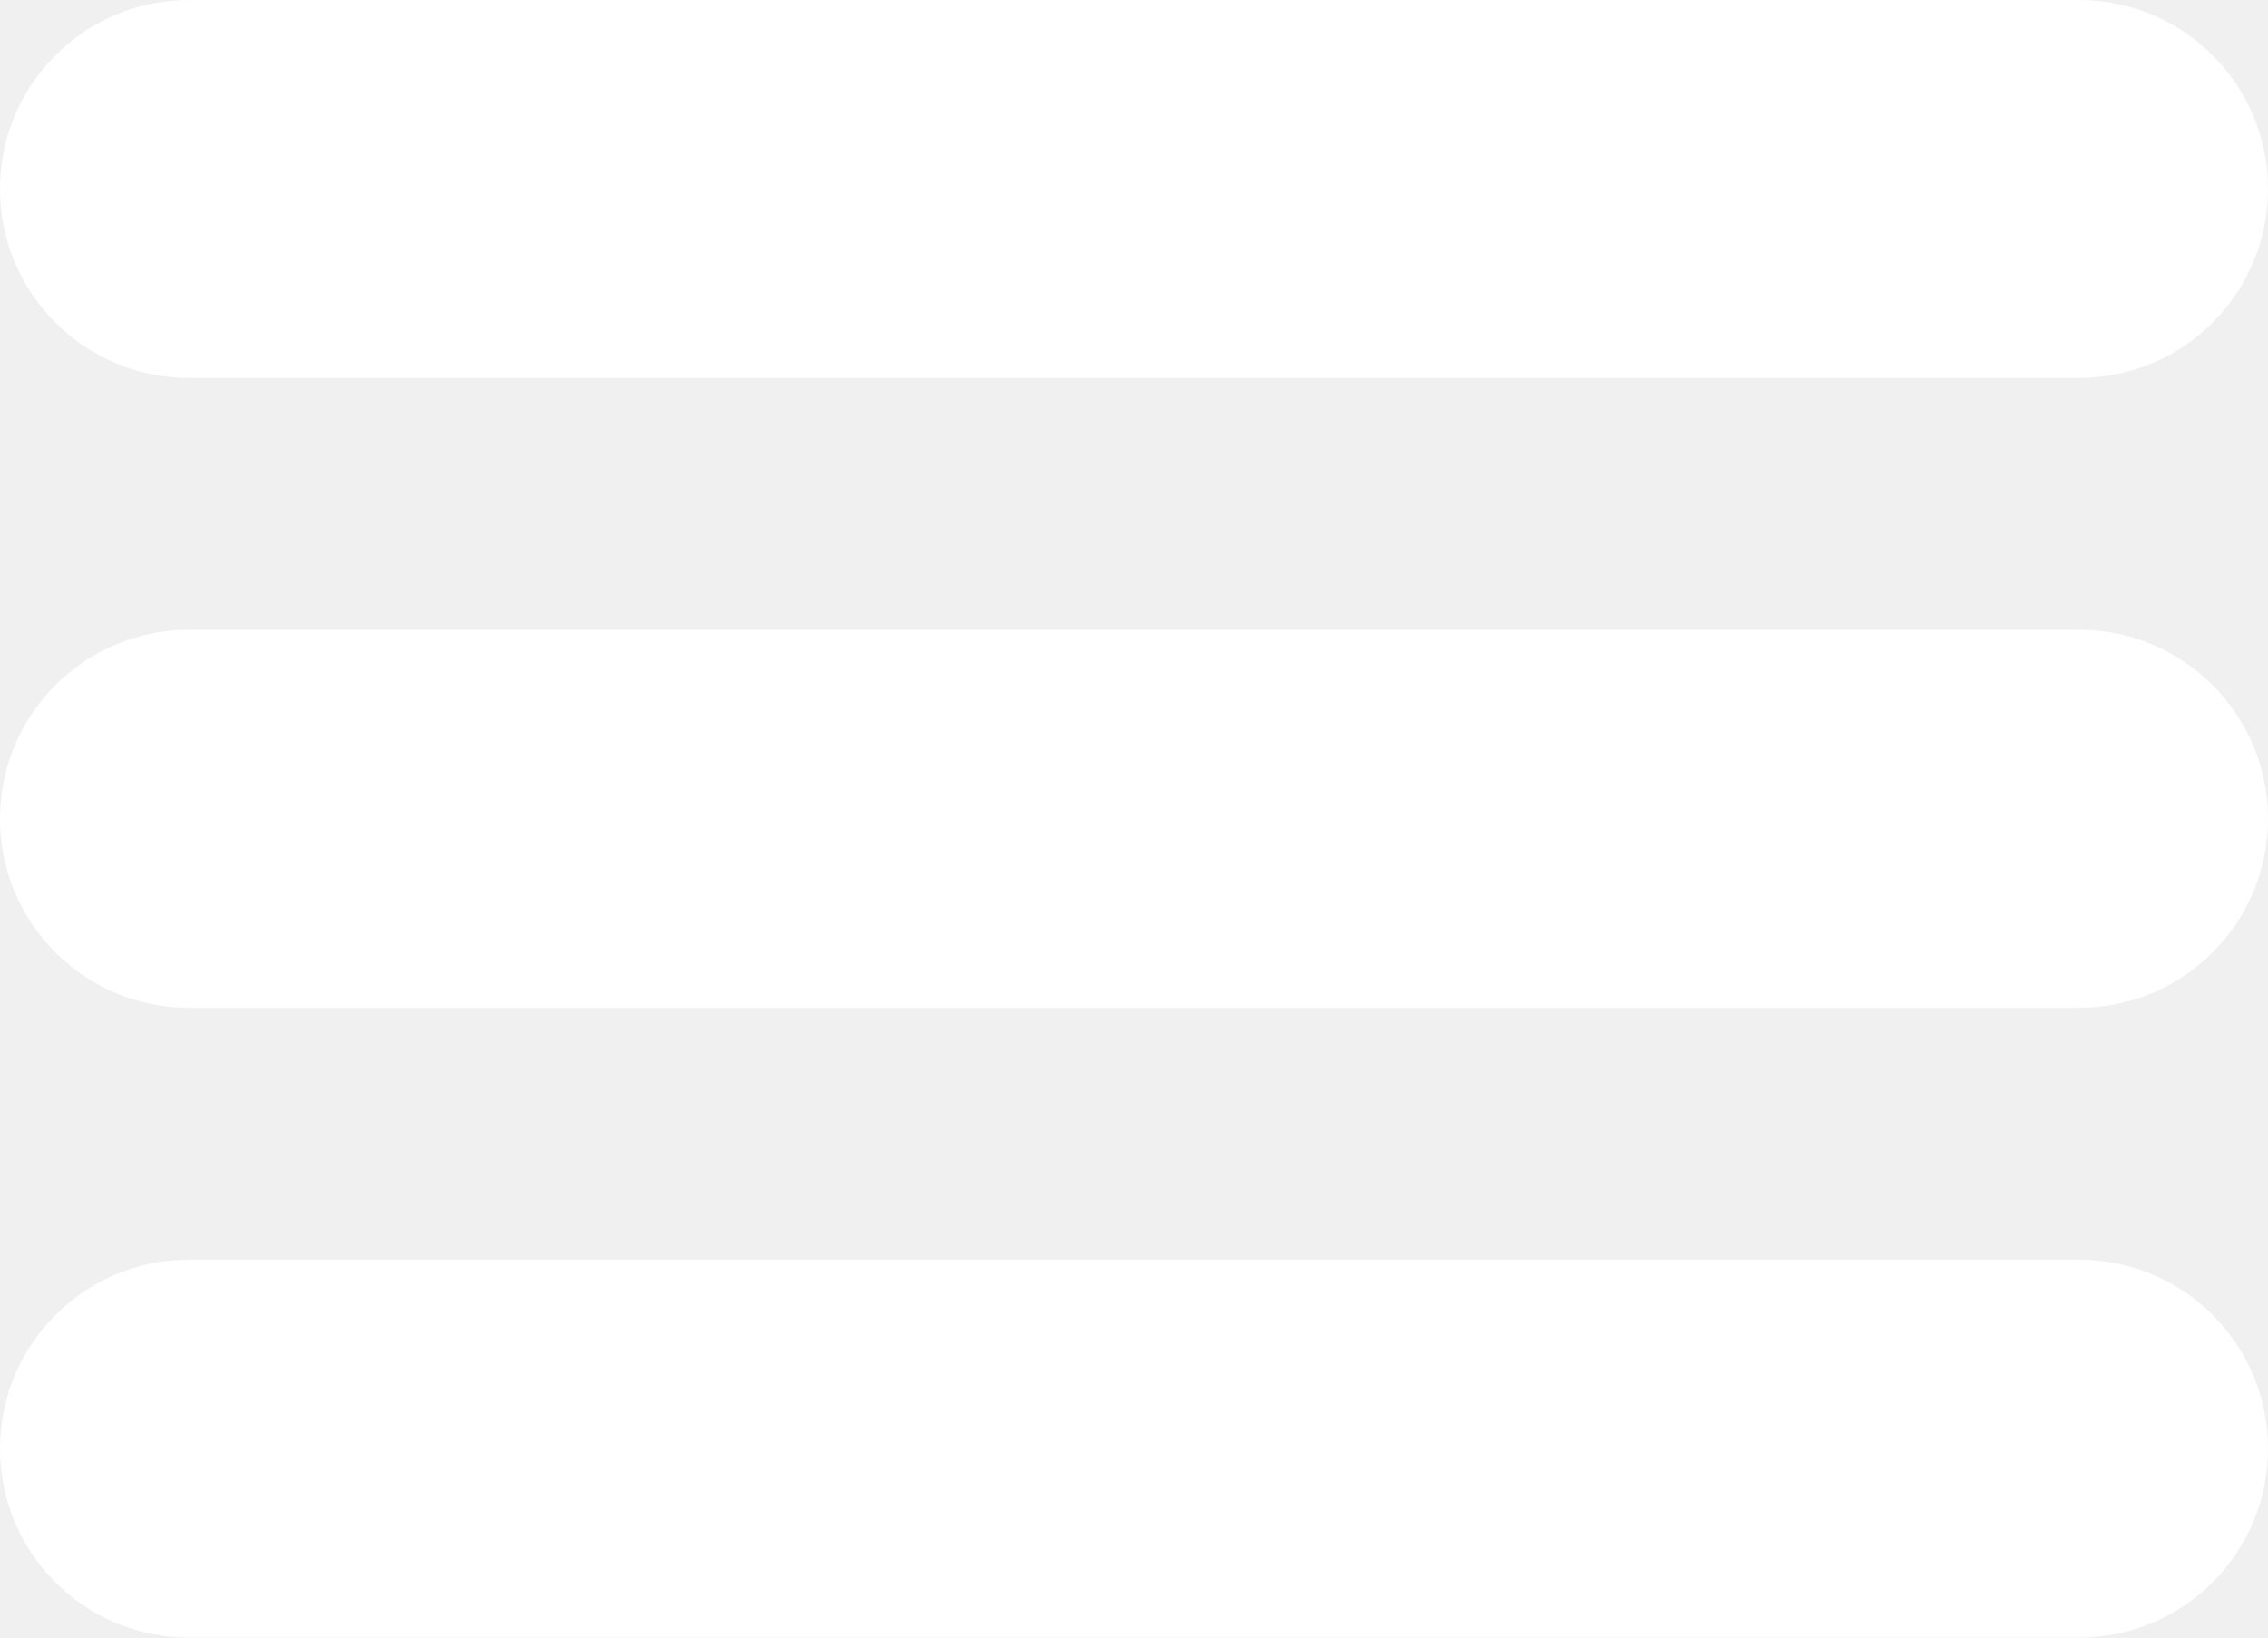
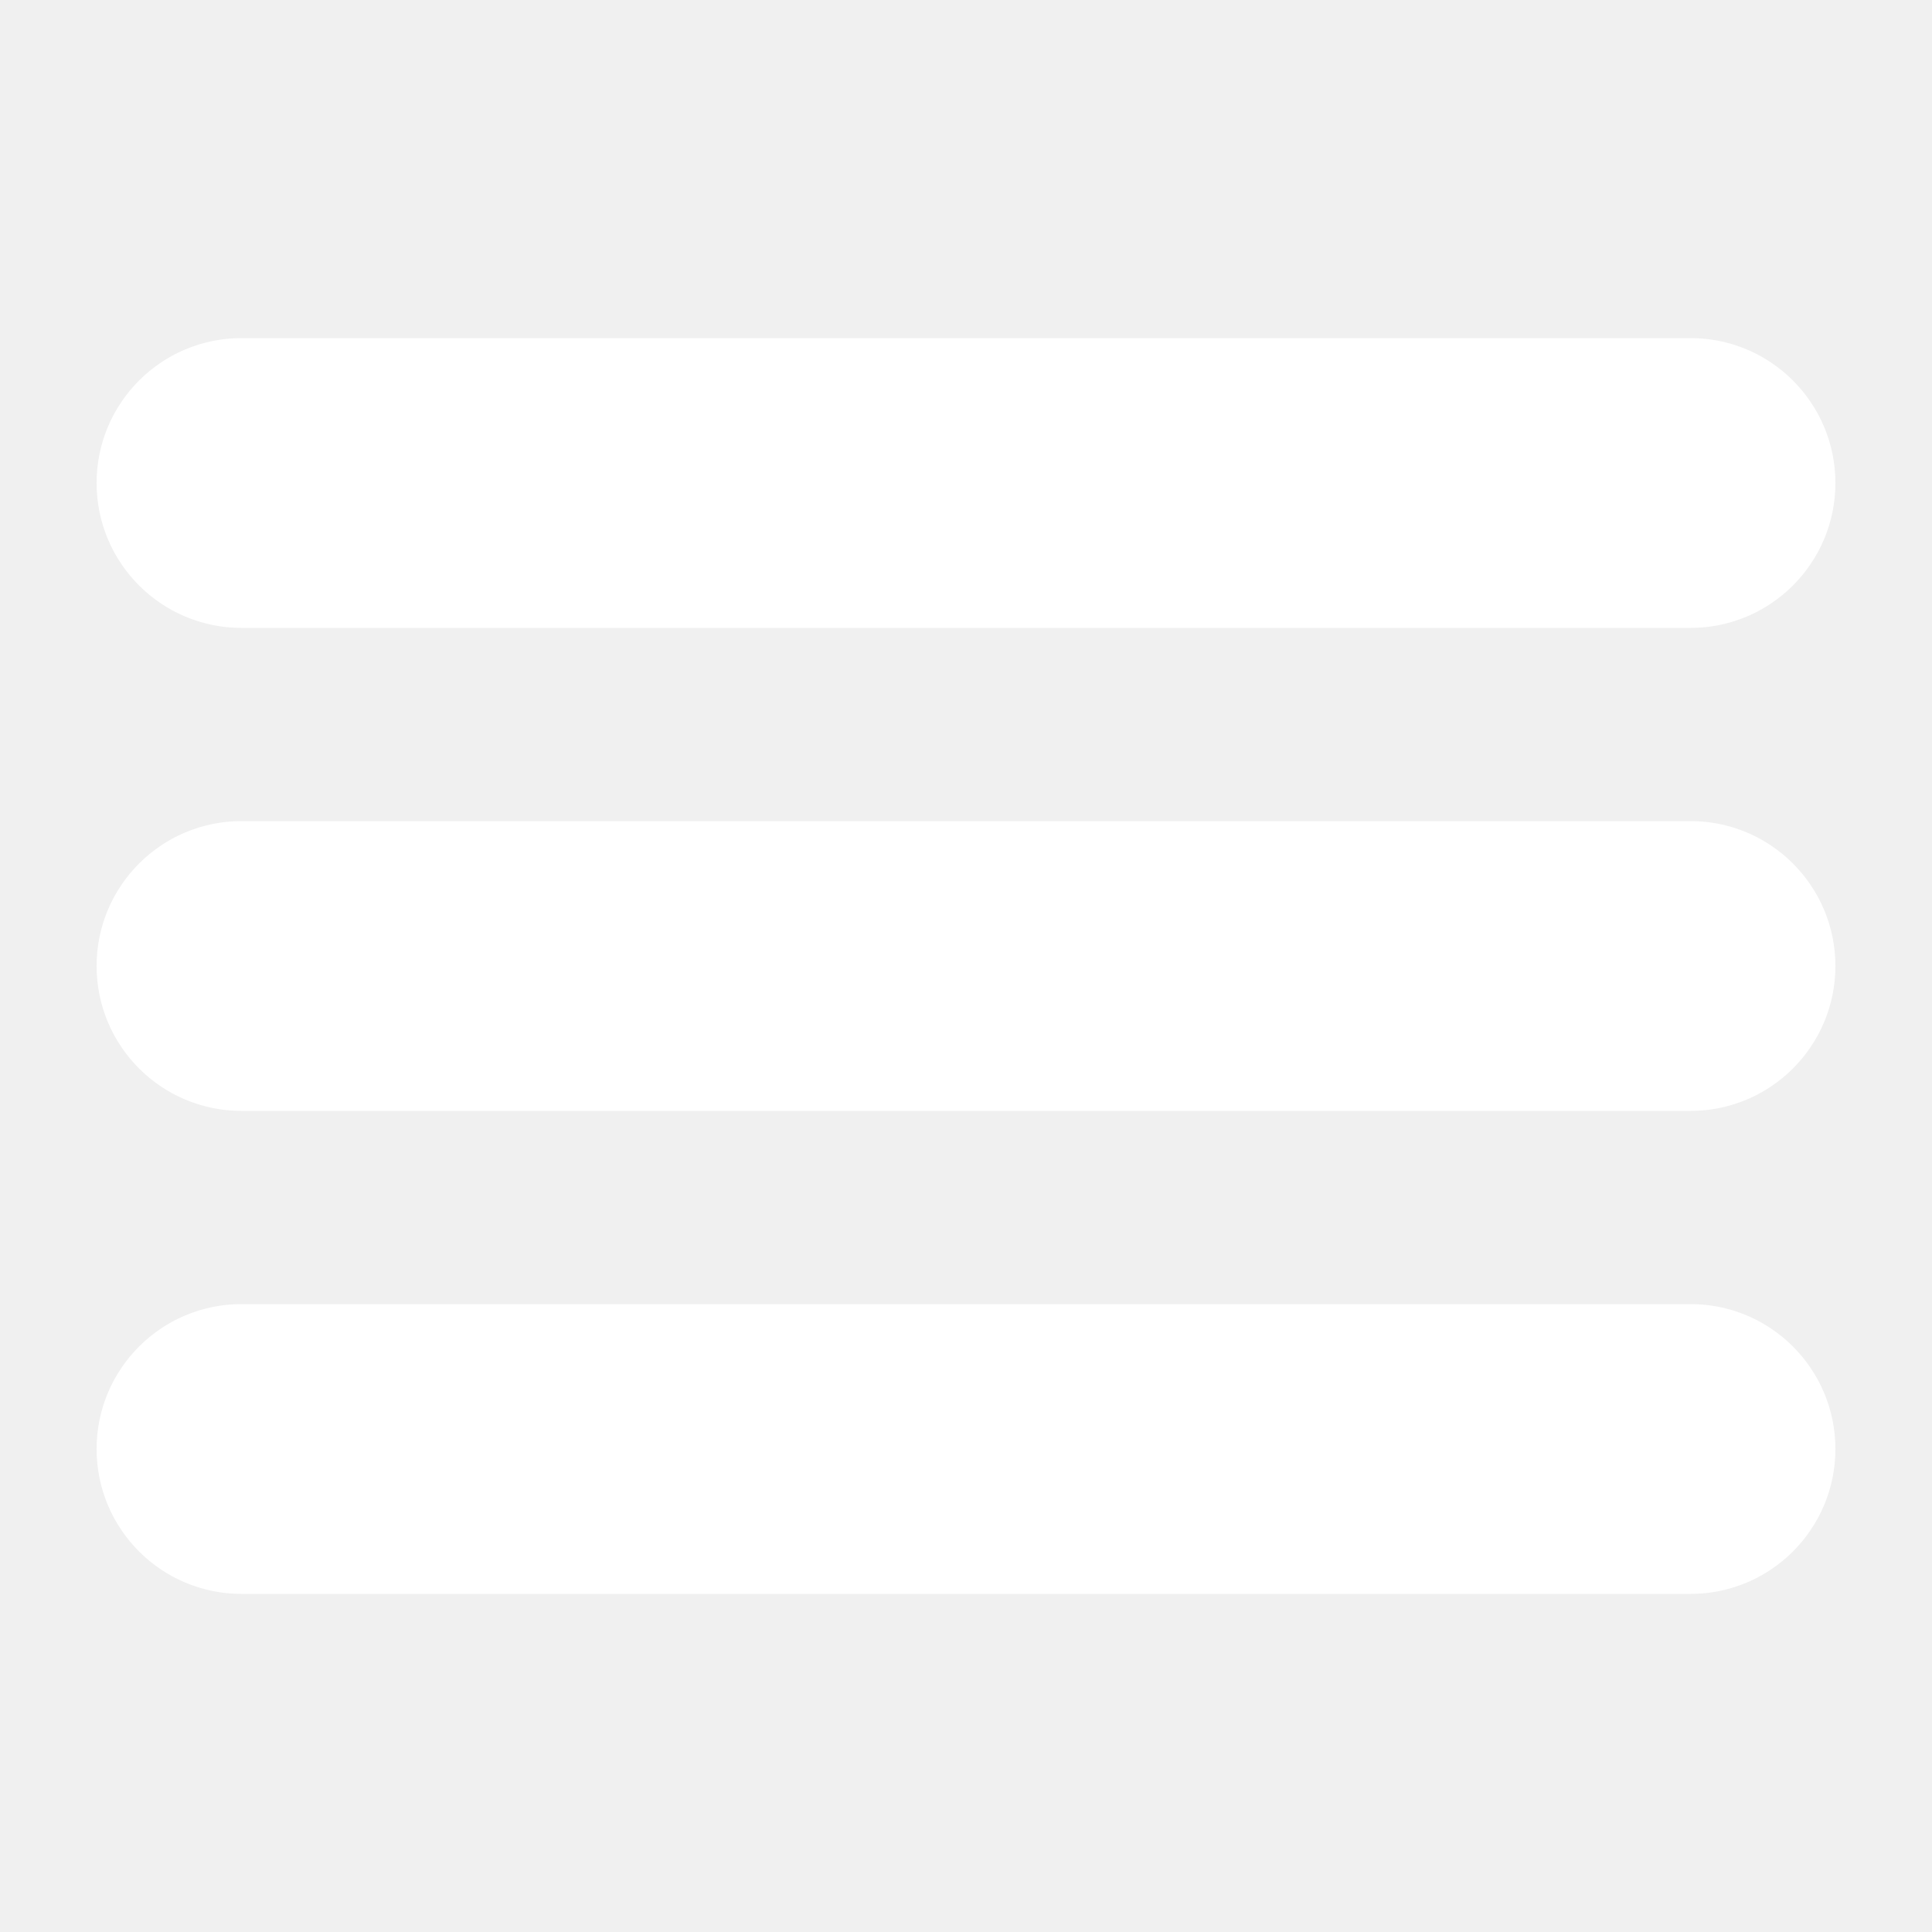
- <svg xmlns="http://www.w3.org/2000/svg" width="36" height="26" viewBox="0 0 36 26" fill="none">
-   <rect width="36" height="6" rx="3" fill="white" />
-   <rect y="10" width="36" height="6" rx="3" fill="white" />
-   <rect y="20" width="36" height="6" rx="3" fill="white" />
+ <svg xmlns="http://www.w3.org/2000/svg" width="40" height="40" viewBox="0 0 40 40" fill="none">
+   <rect x="2" y="7" width="36" height="6" rx="3" fill="white" />
+   <rect x="2" y="17" width="36" height="6" rx="3" fill="white" />
+   <rect x="2" y="27" width="36" height="6" rx="3" fill="white" />
</svg>
